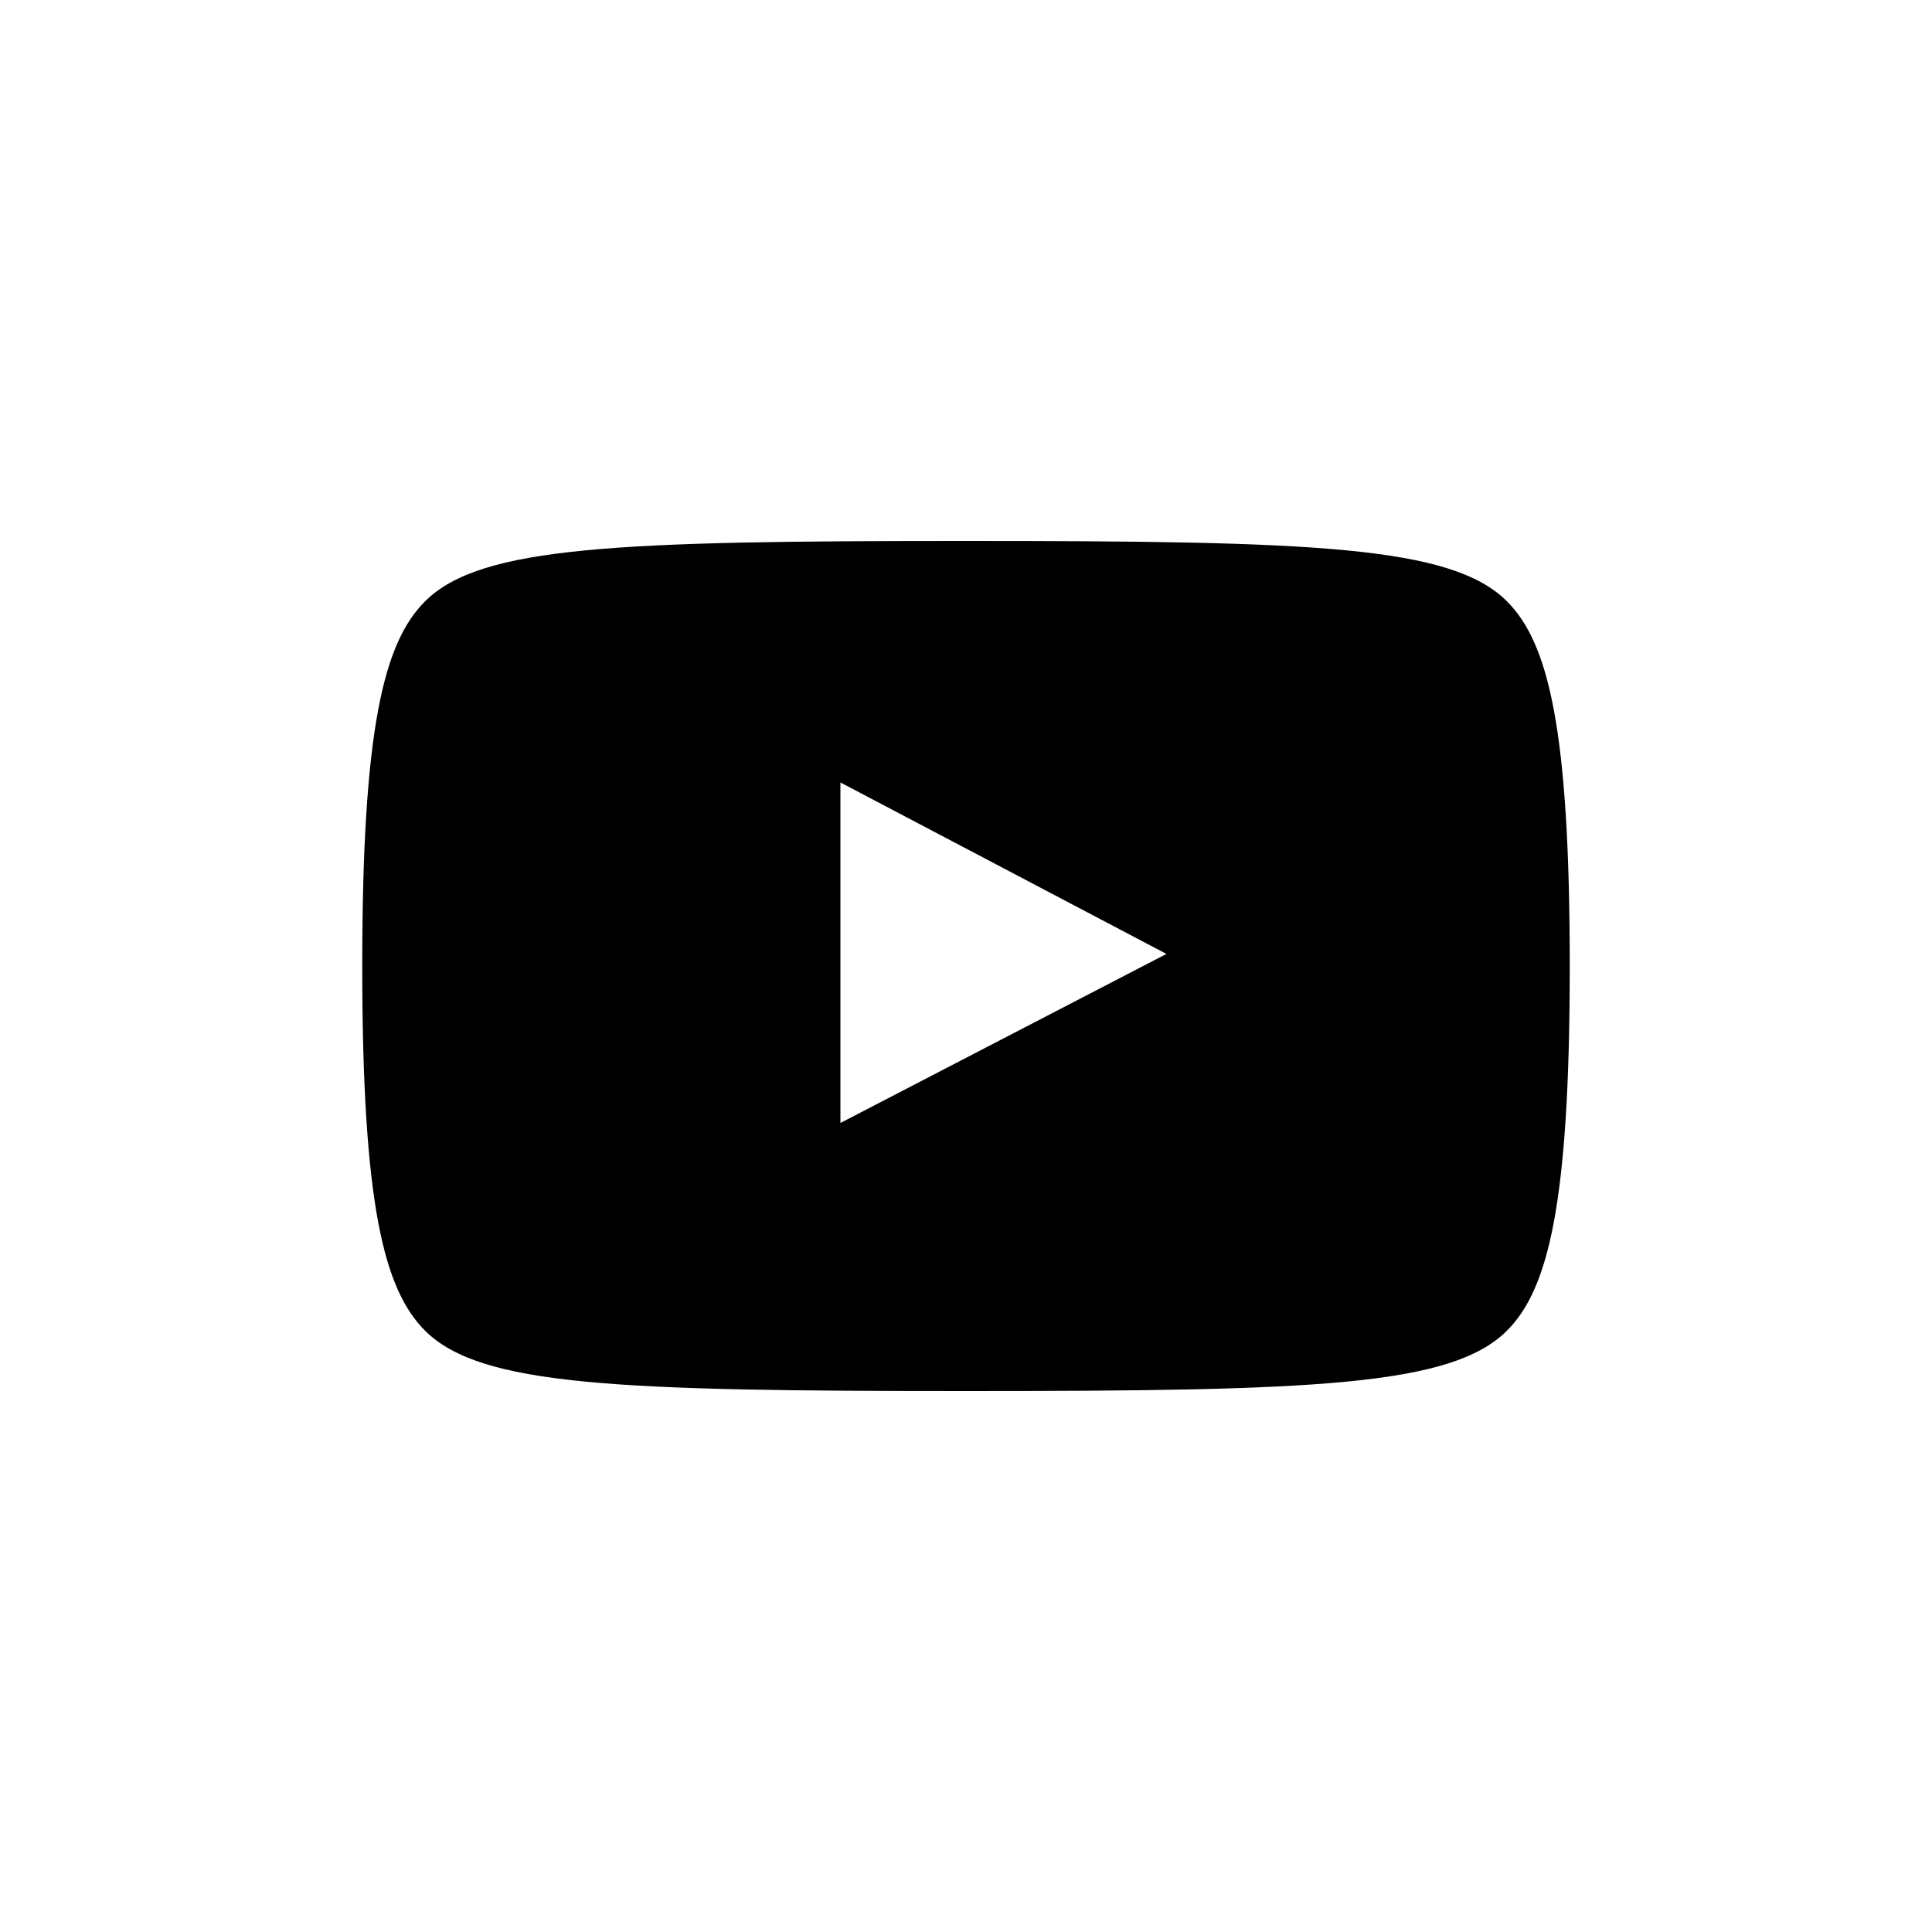
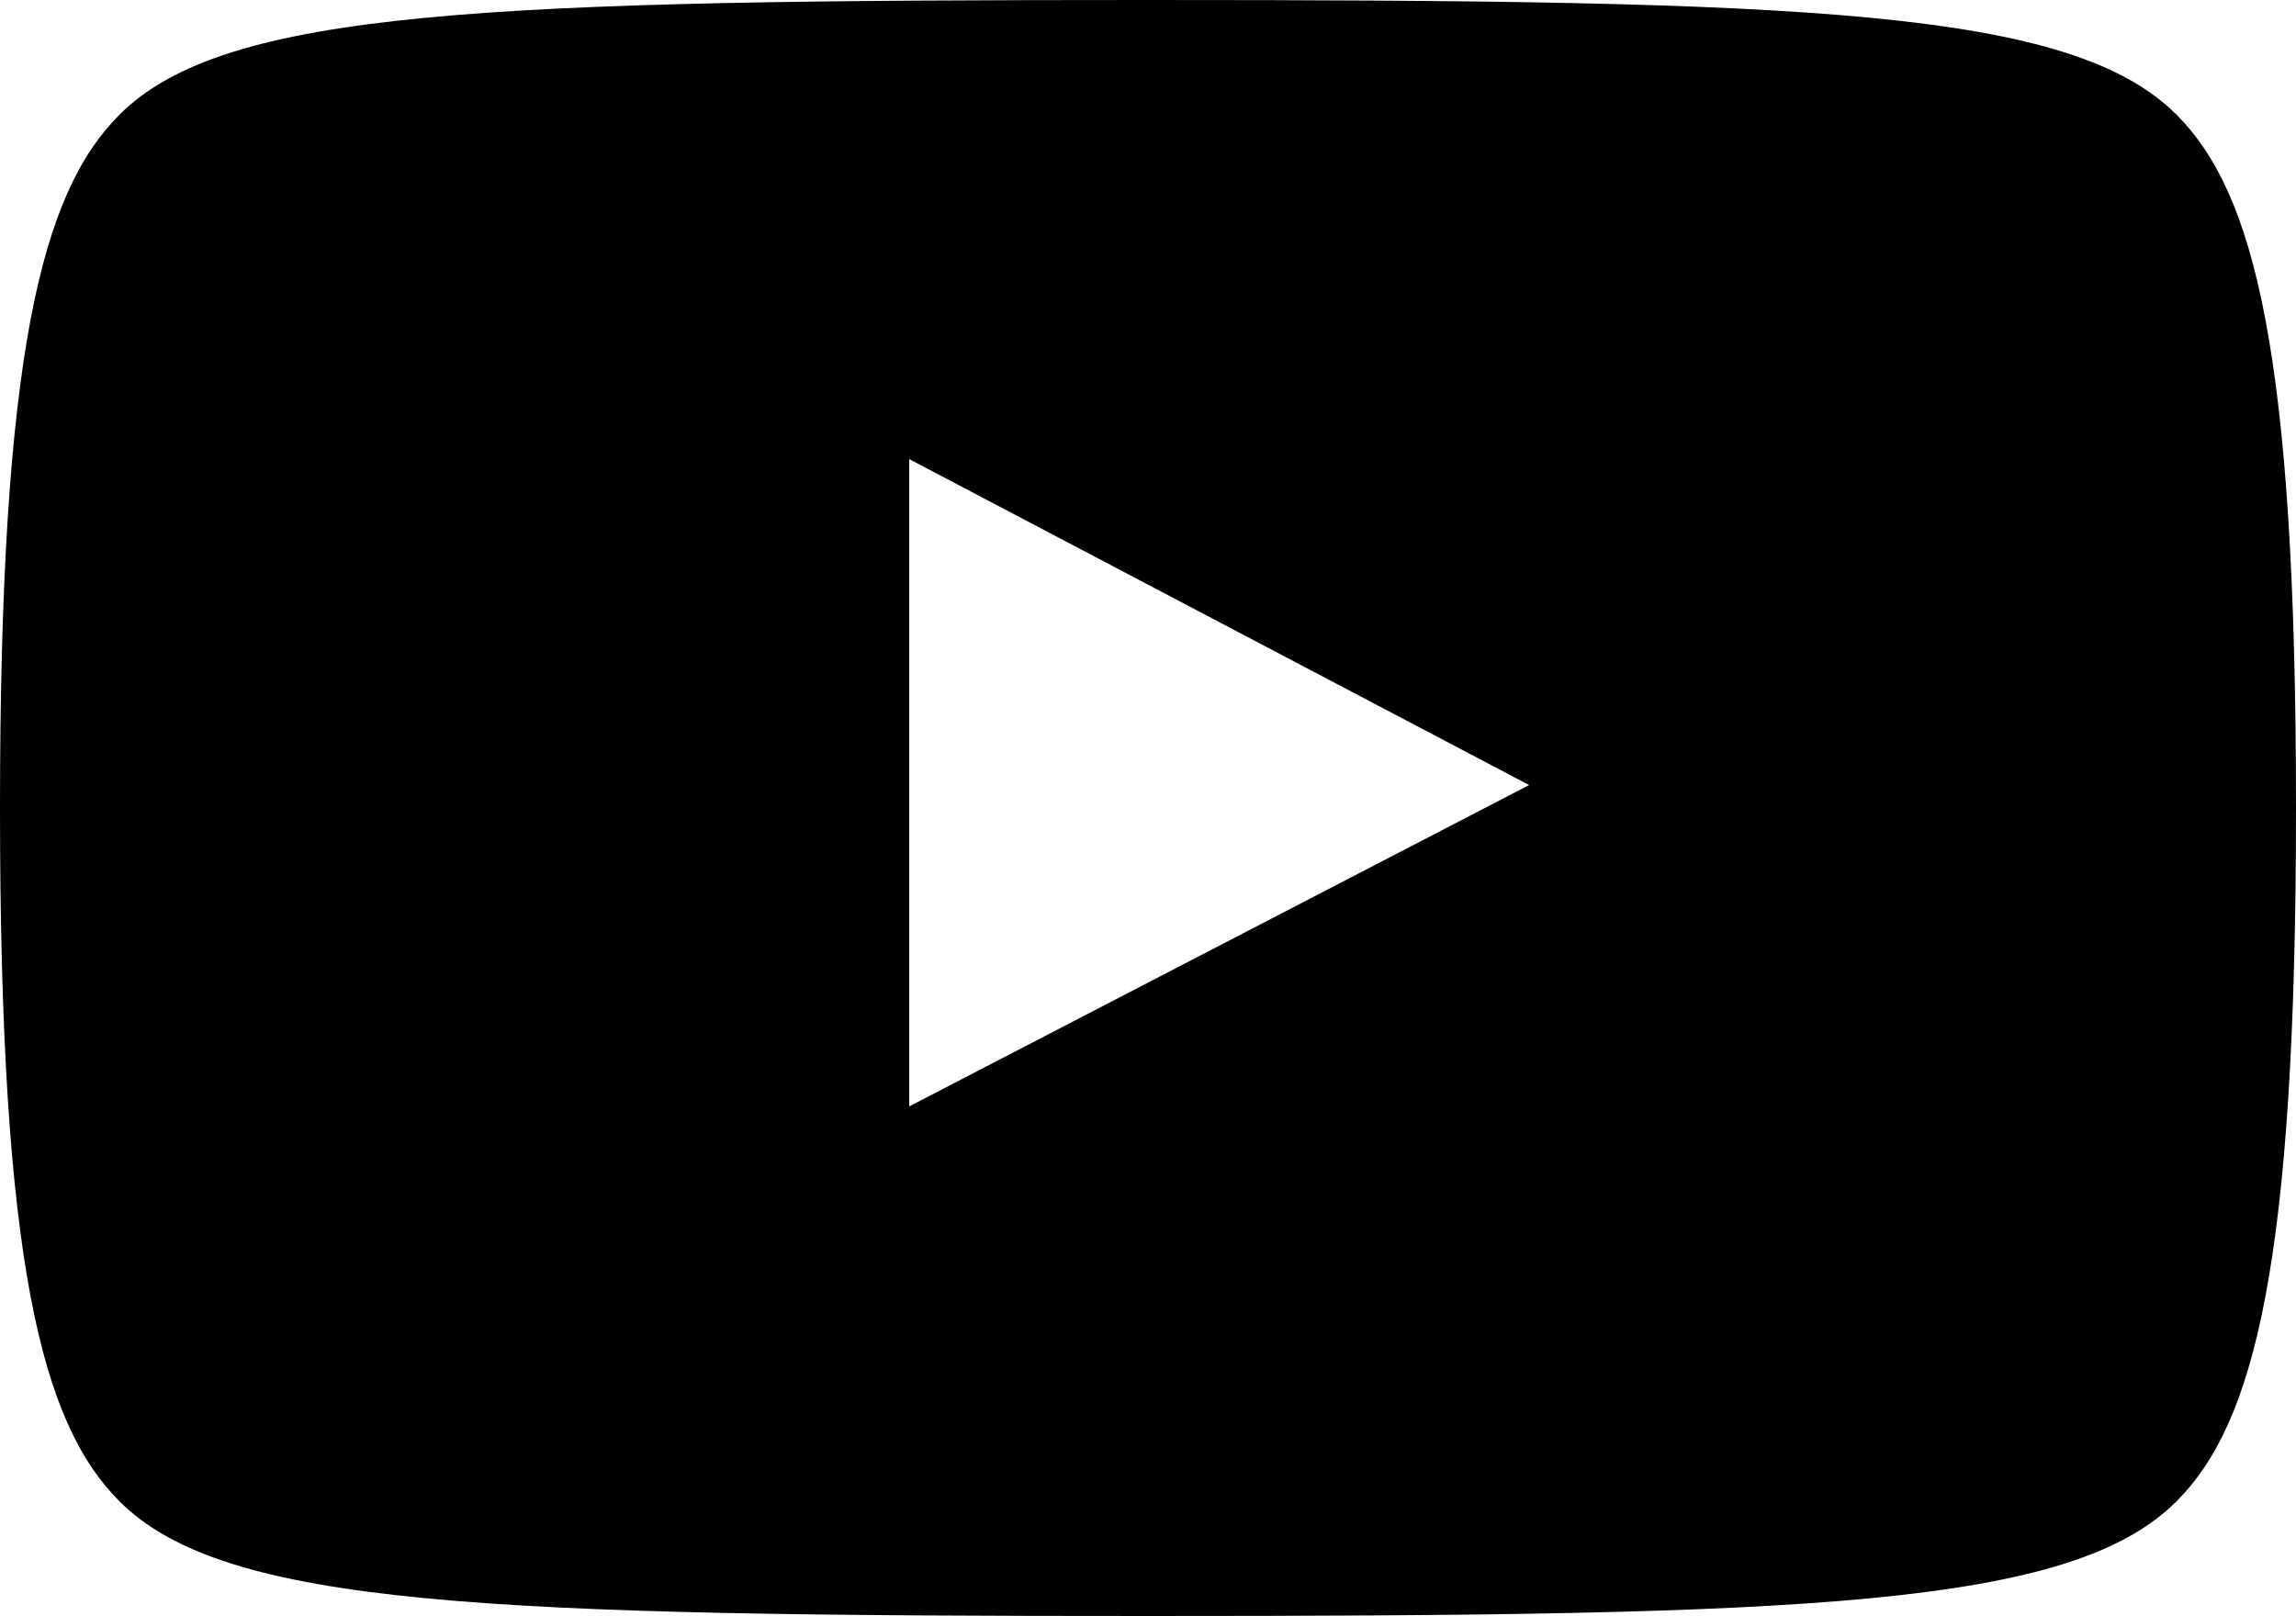
- <svg xmlns="http://www.w3.org/2000/svg" viewBox="0 0 800 800">
-   <path d="M400 224c144 0 201 2 224 25 17 17 26 52.125 26 151s-9 134-26 151c-23 23-80 25-224 25s-201-2-224-25c-17-17-26-52.125-26-151s9-134 26-151c23-23 80-25 224-25zm-52 100v141l135-70z" />
+ <svg xmlns="http://www.w3.org/2000/svg" version="1.1" id="Layer_1" x="0px" y="0px" viewBox="0 0 500 352" style="enable-background:new 0 0 500 352;" xml:space="preserve">
+   <path fill="currentColor" d="M250,0c144,0,201,2,224,25c17,17,26,52.1,26,151s-9,134-26,151c-23,23-80,25-224,25s-201-2-224-25C9,310,0,274.9,0,176  S9,42,26,25C49,2,106,0,250,0z M198,100v141l135-70L198,100z" />
</svg>
